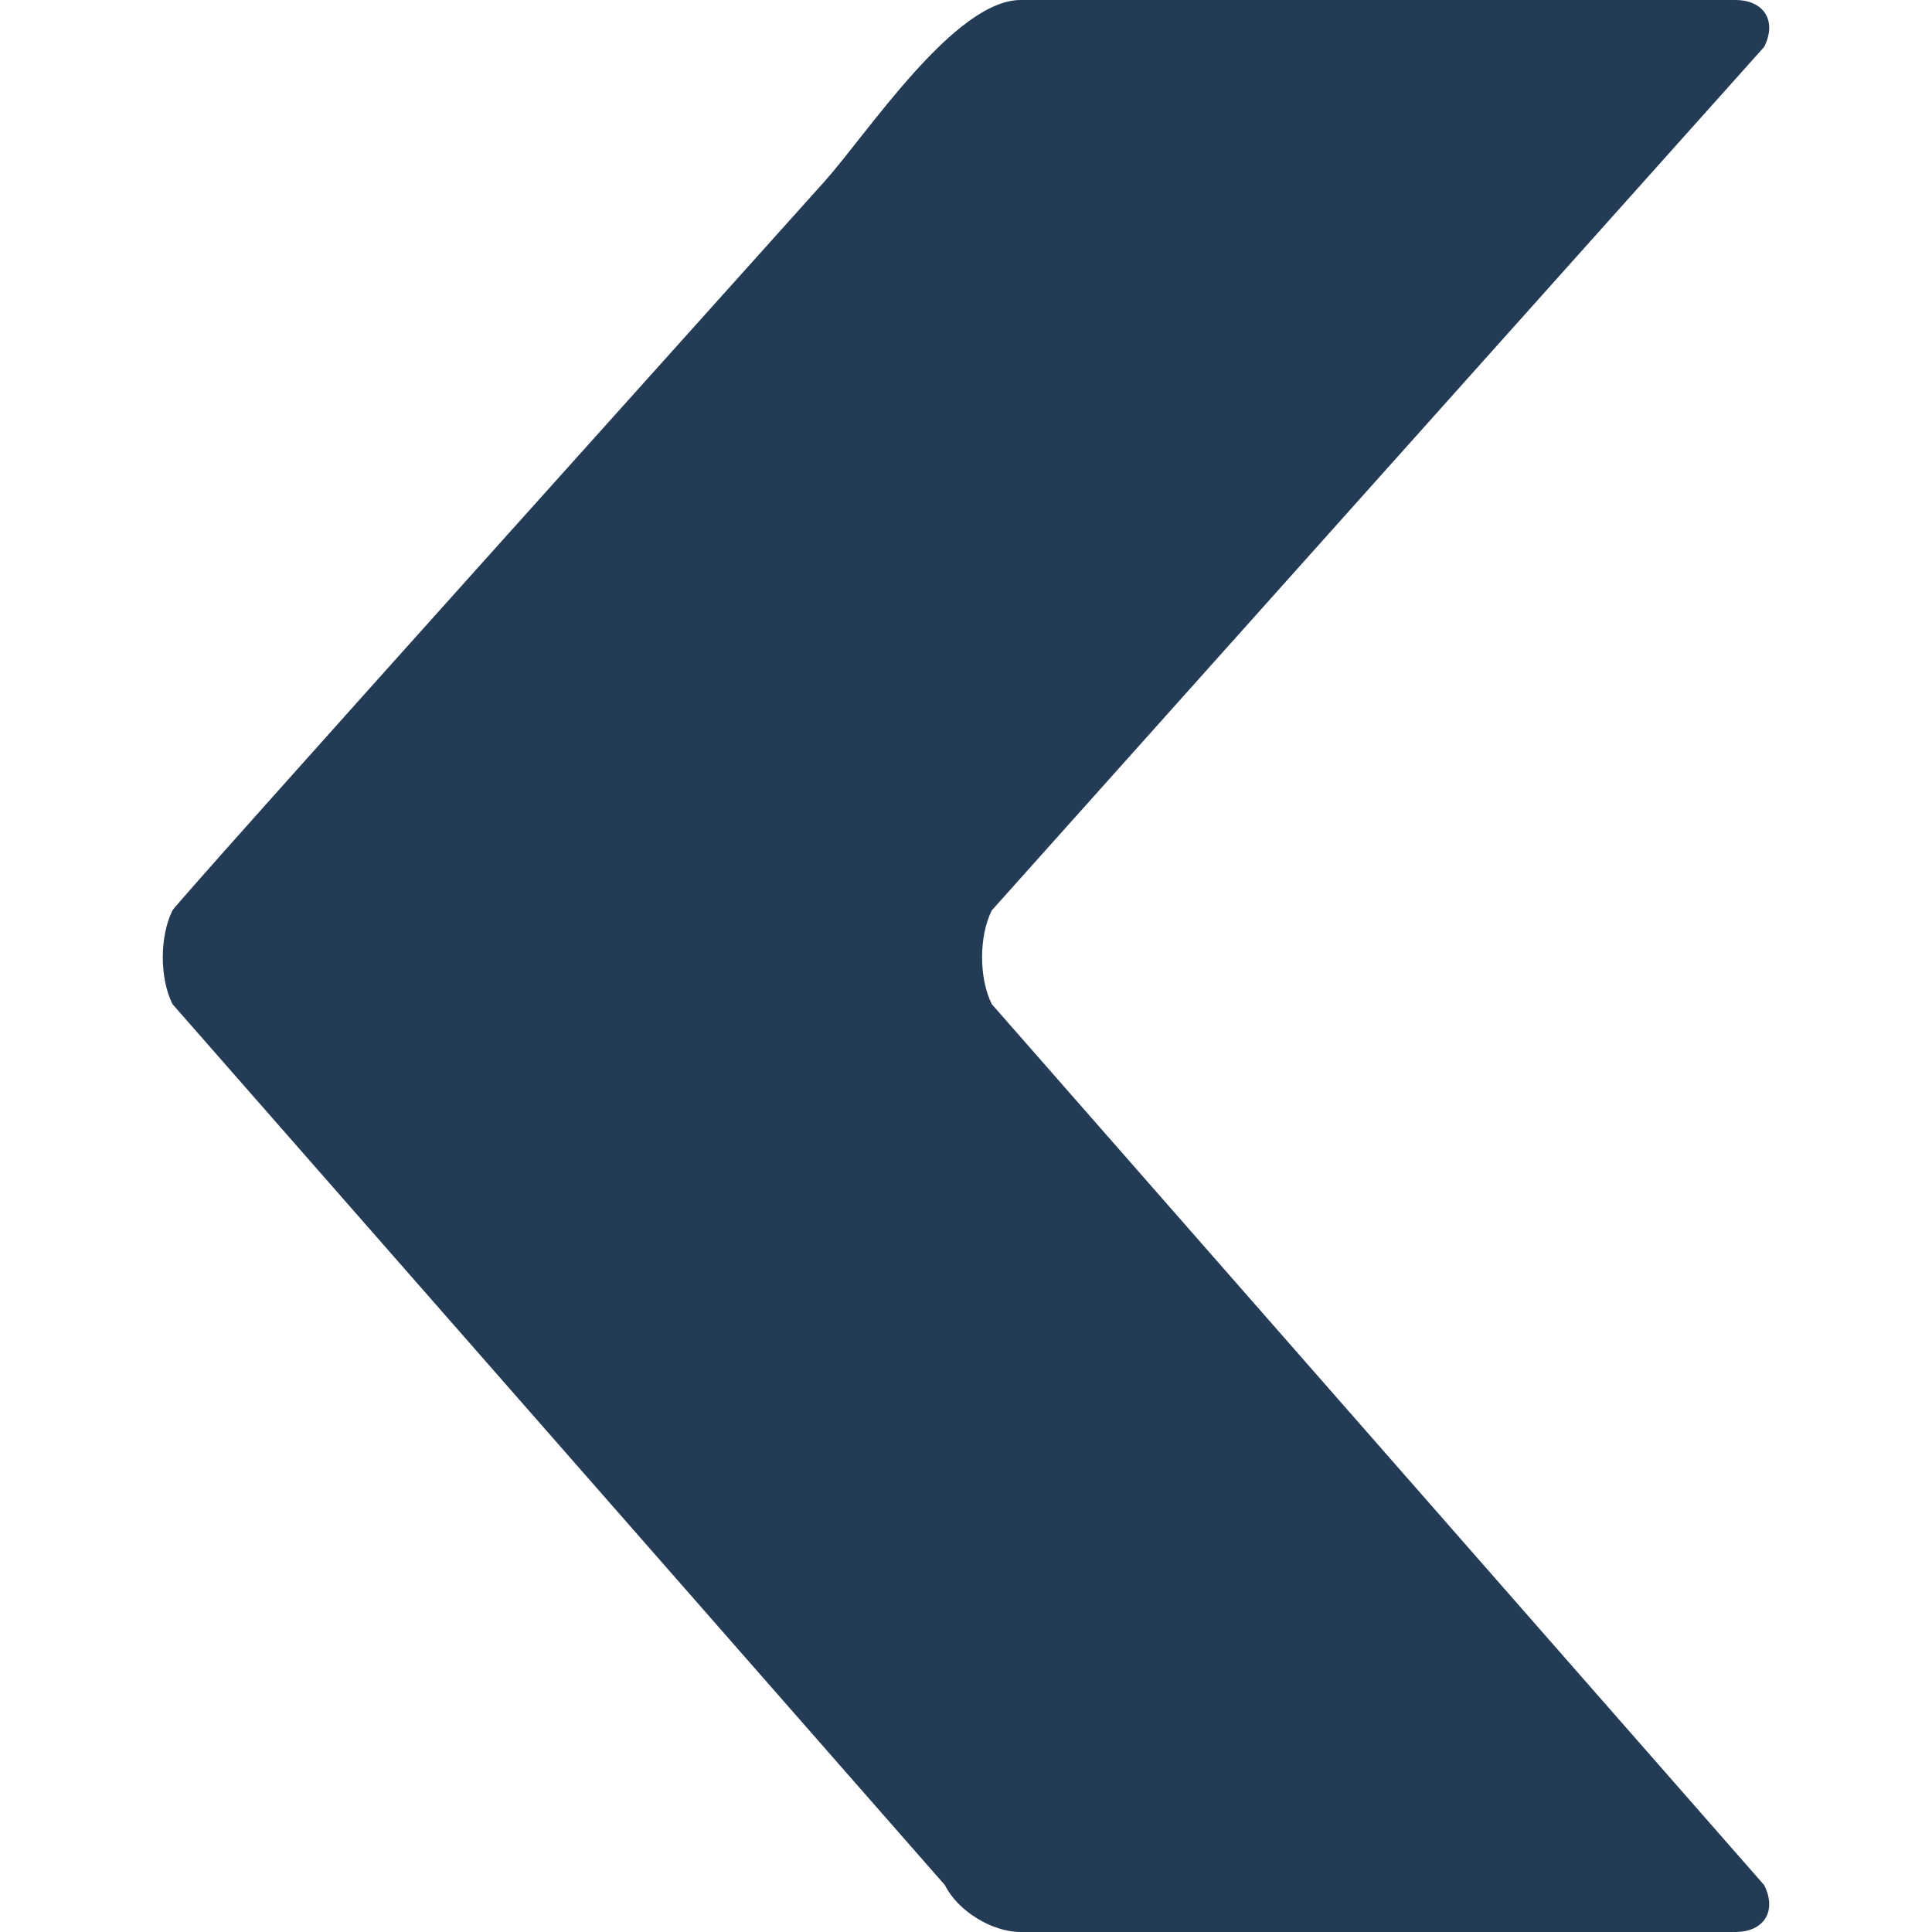
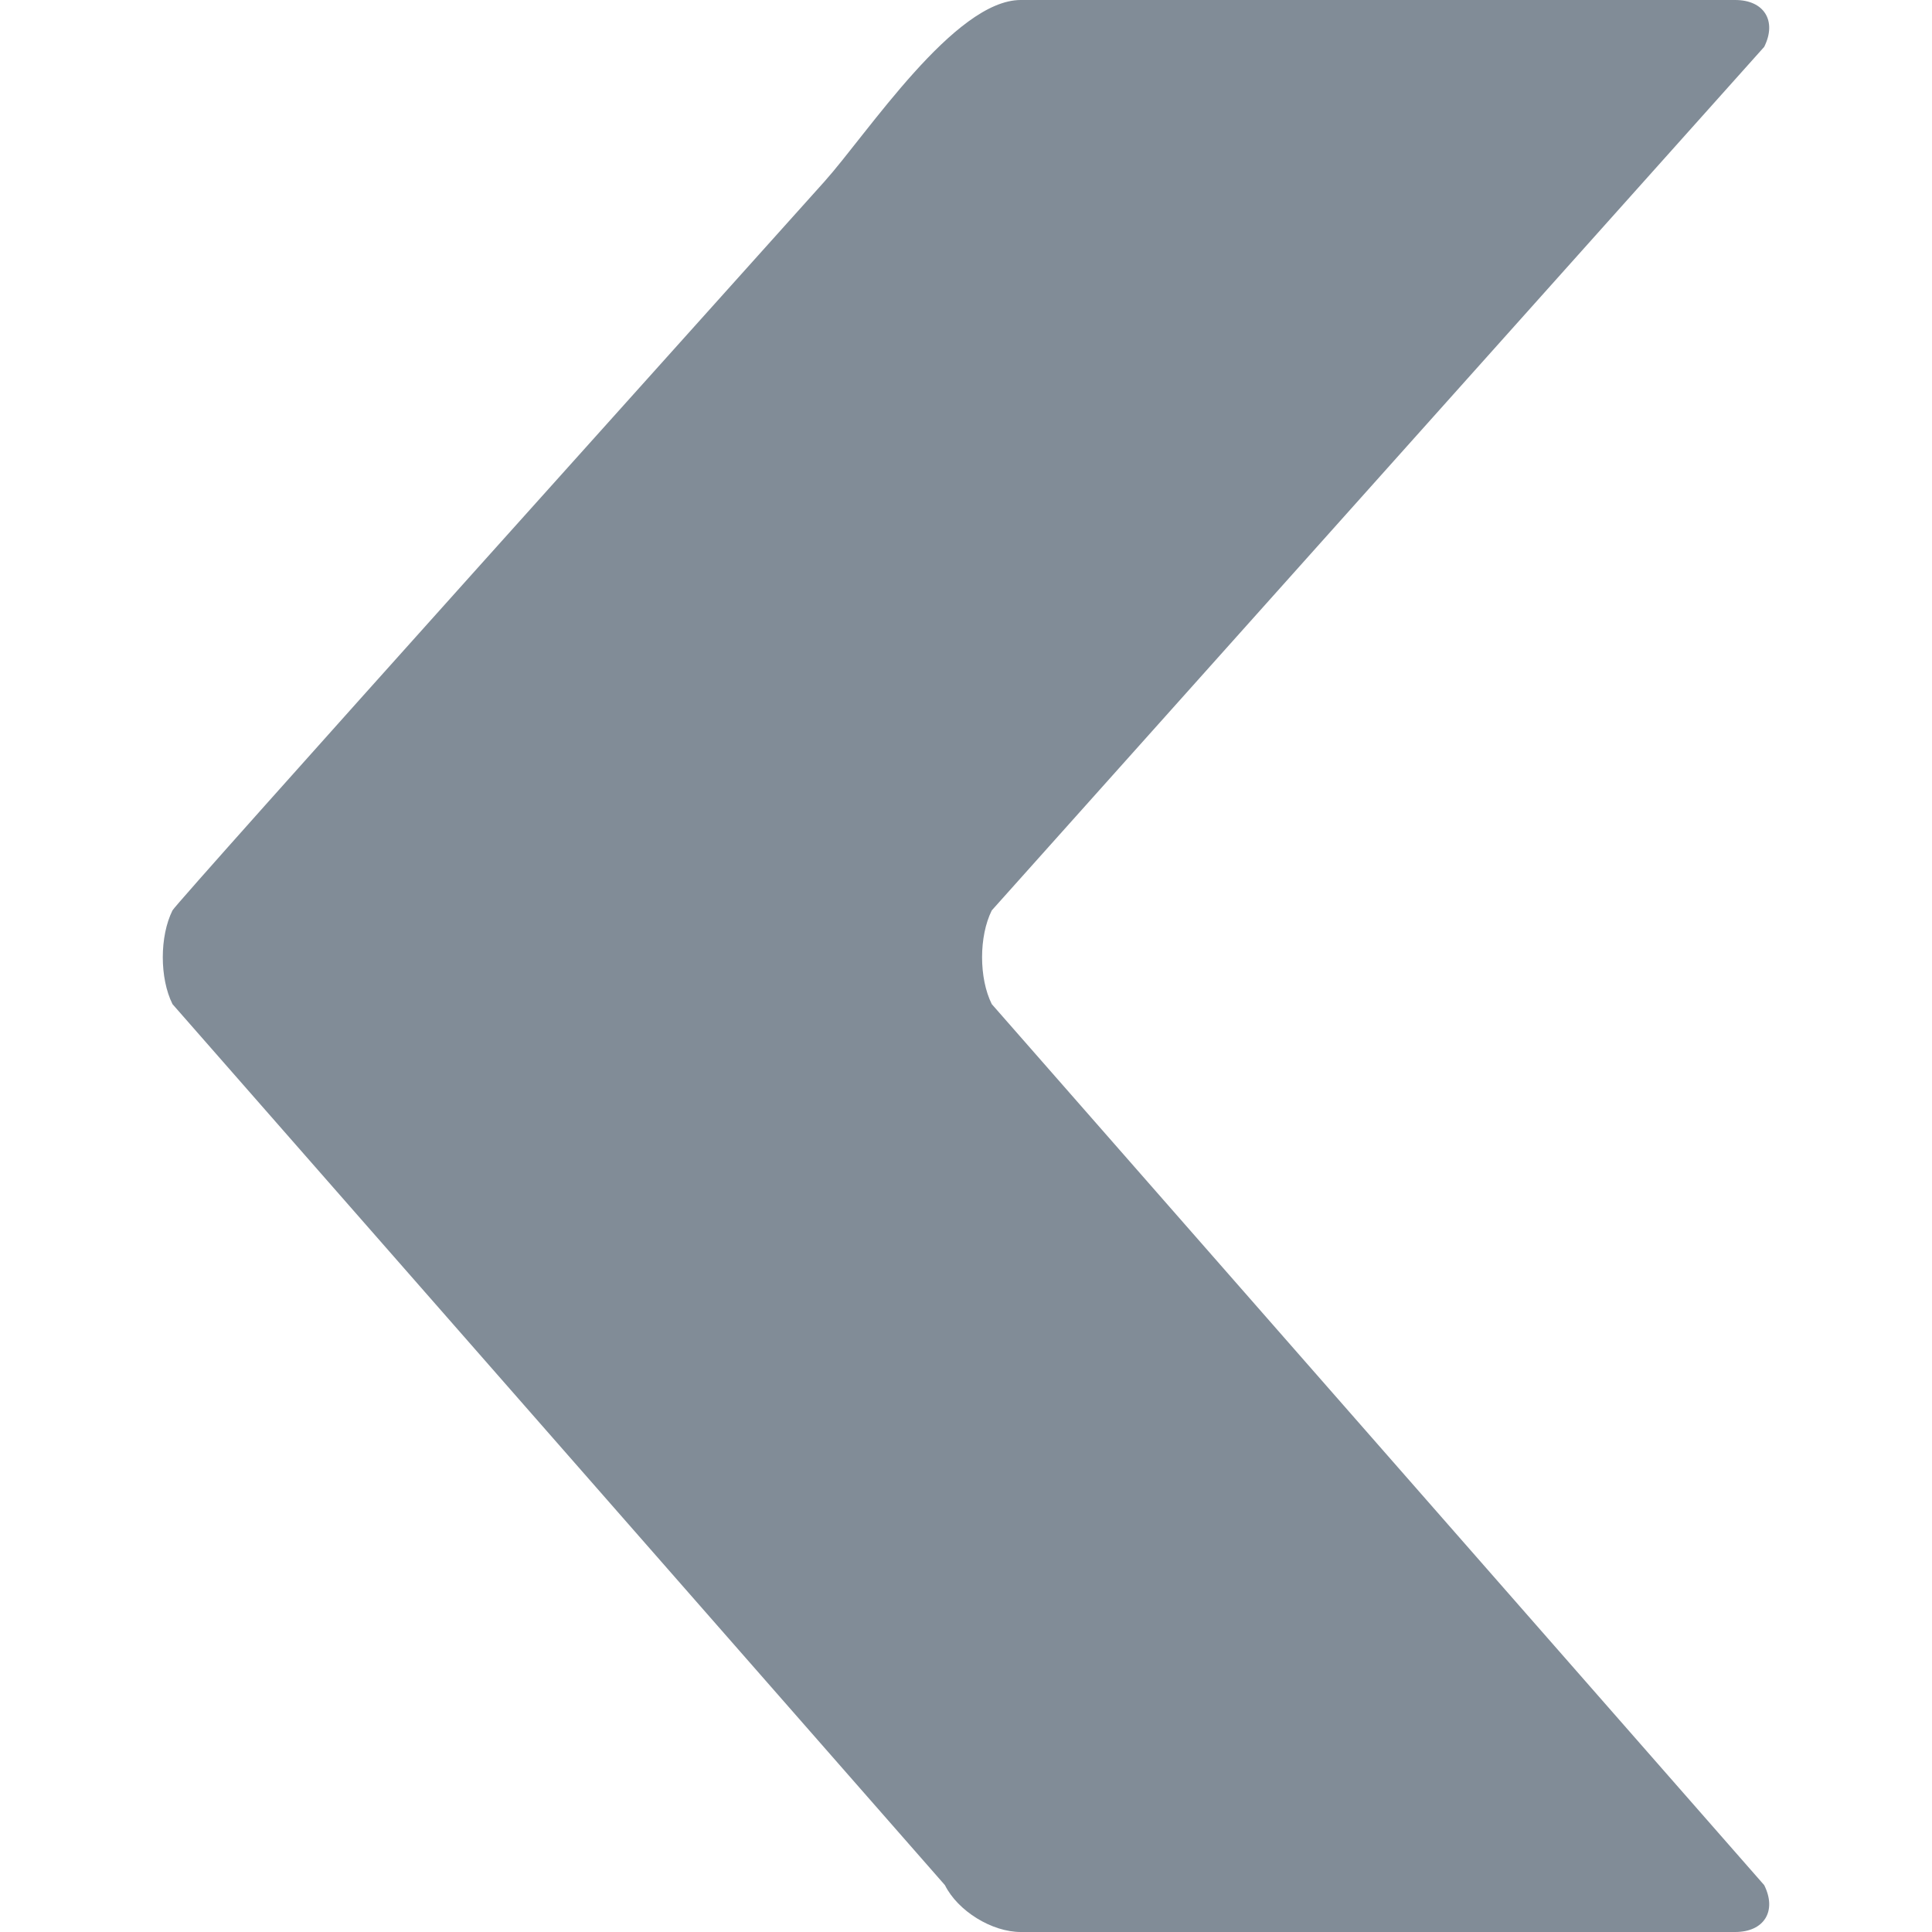
- <svg xmlns="http://www.w3.org/2000/svg" version="1.1" id="Capa_1" x="0px" y="0px" width="556.424px" height="556.424px" viewBox="0 0 556.424 556.424" style="enable-background:new 0 0 556.424 556.424;" xml:space="preserve">
+ <svg xmlns="http://www.w3.org/2000/svg" fill="#818c97" version="1.1" id="Capa_1" x="0px" y="0px" width="556.424px" height="556.424px" viewBox="0 0 556.424 556.424" style="enable-background:new 0 0 556.424 556.424;" xml:space="preserve">
  <g>
    <g>
-       <path fill="#243B55" d="M508.094,13.5C511.82,6.043,508.087,0,499.749,0c0,0-205.77,0-205.773,0c-19.045,0.006-44.079,38.363-56.512,52.262    C215.594,76.711,50.874,259.809,49.681,262.196c-3.727,7.458-3.727,19.544,0,27.001l222.456,253.726    c3.727,7.458,13.507,13.501,21.843,13.501h205.77c8.335,0,12.071-6.043,8.345-13.501L285.638,289.197    c-3.728-7.457-3.728-19.544,0-27.001L508.094,13.5z" />
+       <path d="M508.094,13.5C511.82,6.043,508.087,0,499.749,0c0,0-205.77,0-205.773,0c-19.045,0.006-44.079,38.363-56.512,52.262    C215.594,76.711,50.874,259.809,49.681,262.196c-3.727,7.458-3.727,19.544,0,27.001l222.456,253.726    c3.727,7.458,13.507,13.501,21.843,13.501h205.77c8.335,0,12.071-6.043,8.345-13.501L285.638,289.197    c-3.728-7.457-3.728-19.544,0-27.001L508.094,13.5z" />
    </g>
  </g>
  <g>
</g>
  <g>
</g>
  <g>
</g>
  <g>
</g>
  <g>
</g>
  <g>
</g>
  <g>
</g>
  <g>
</g>
  <g>
</g>
  <g>
</g>
  <g>
</g>
  <g>
</g>
  <g>
</g>
  <g>
</g>
  <g>
</g>
</svg>
